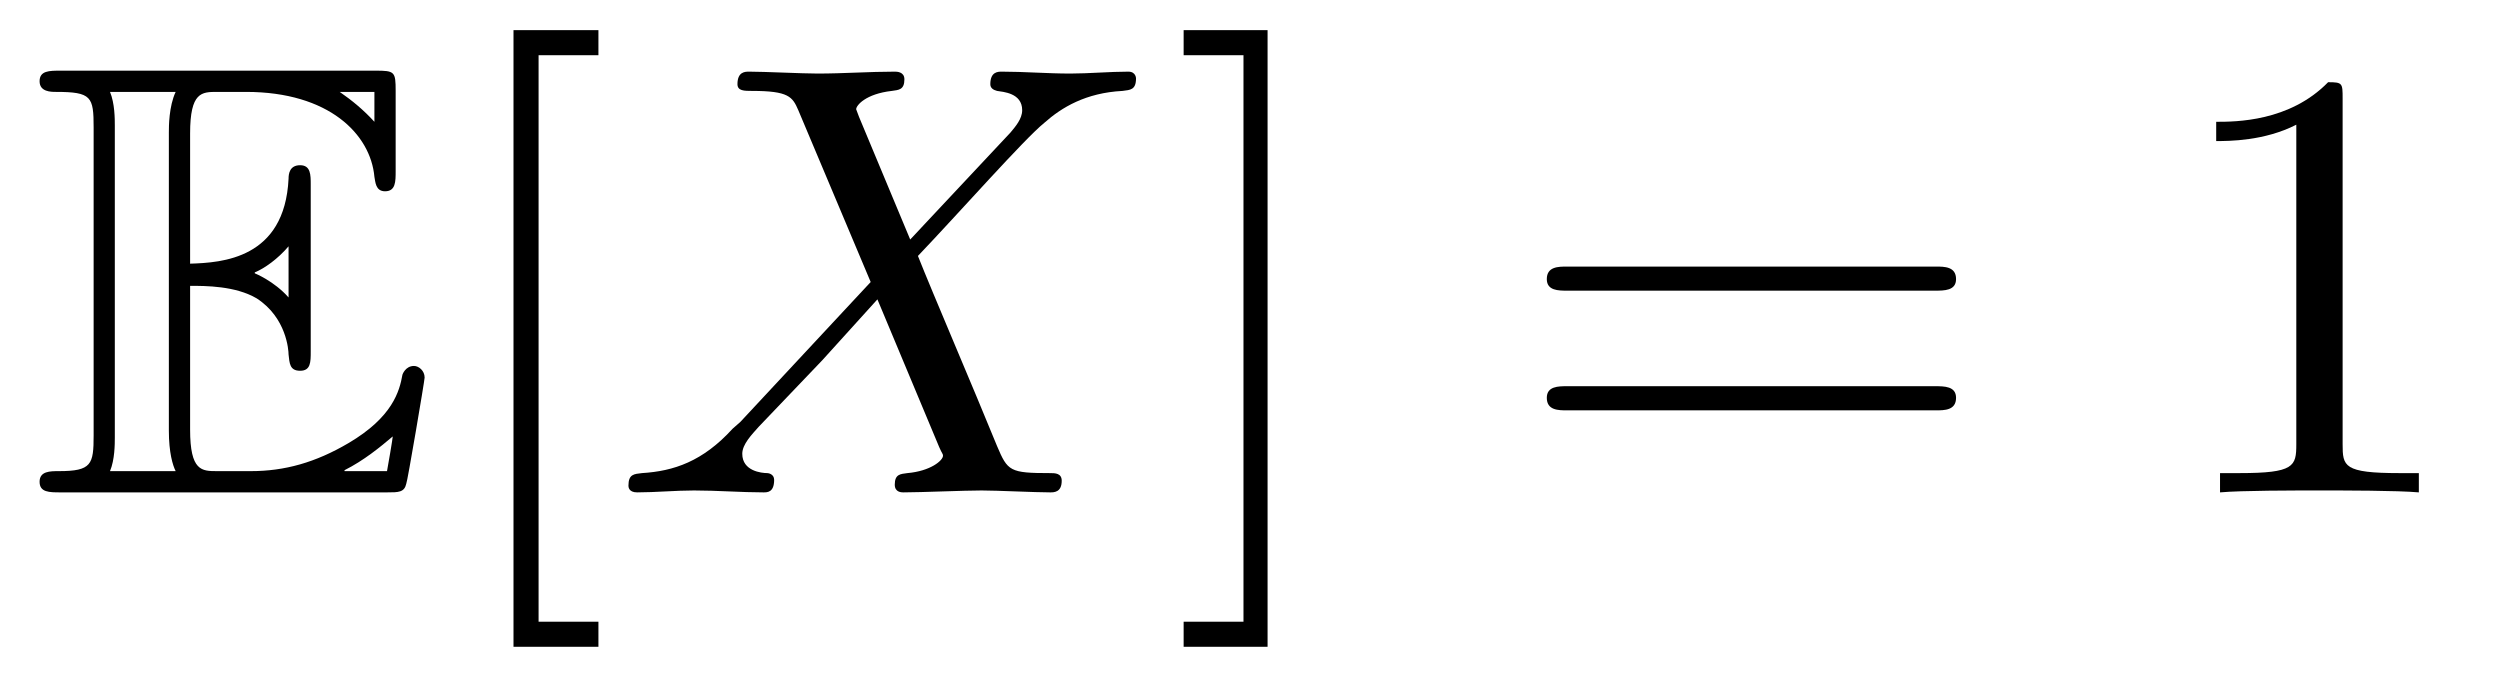
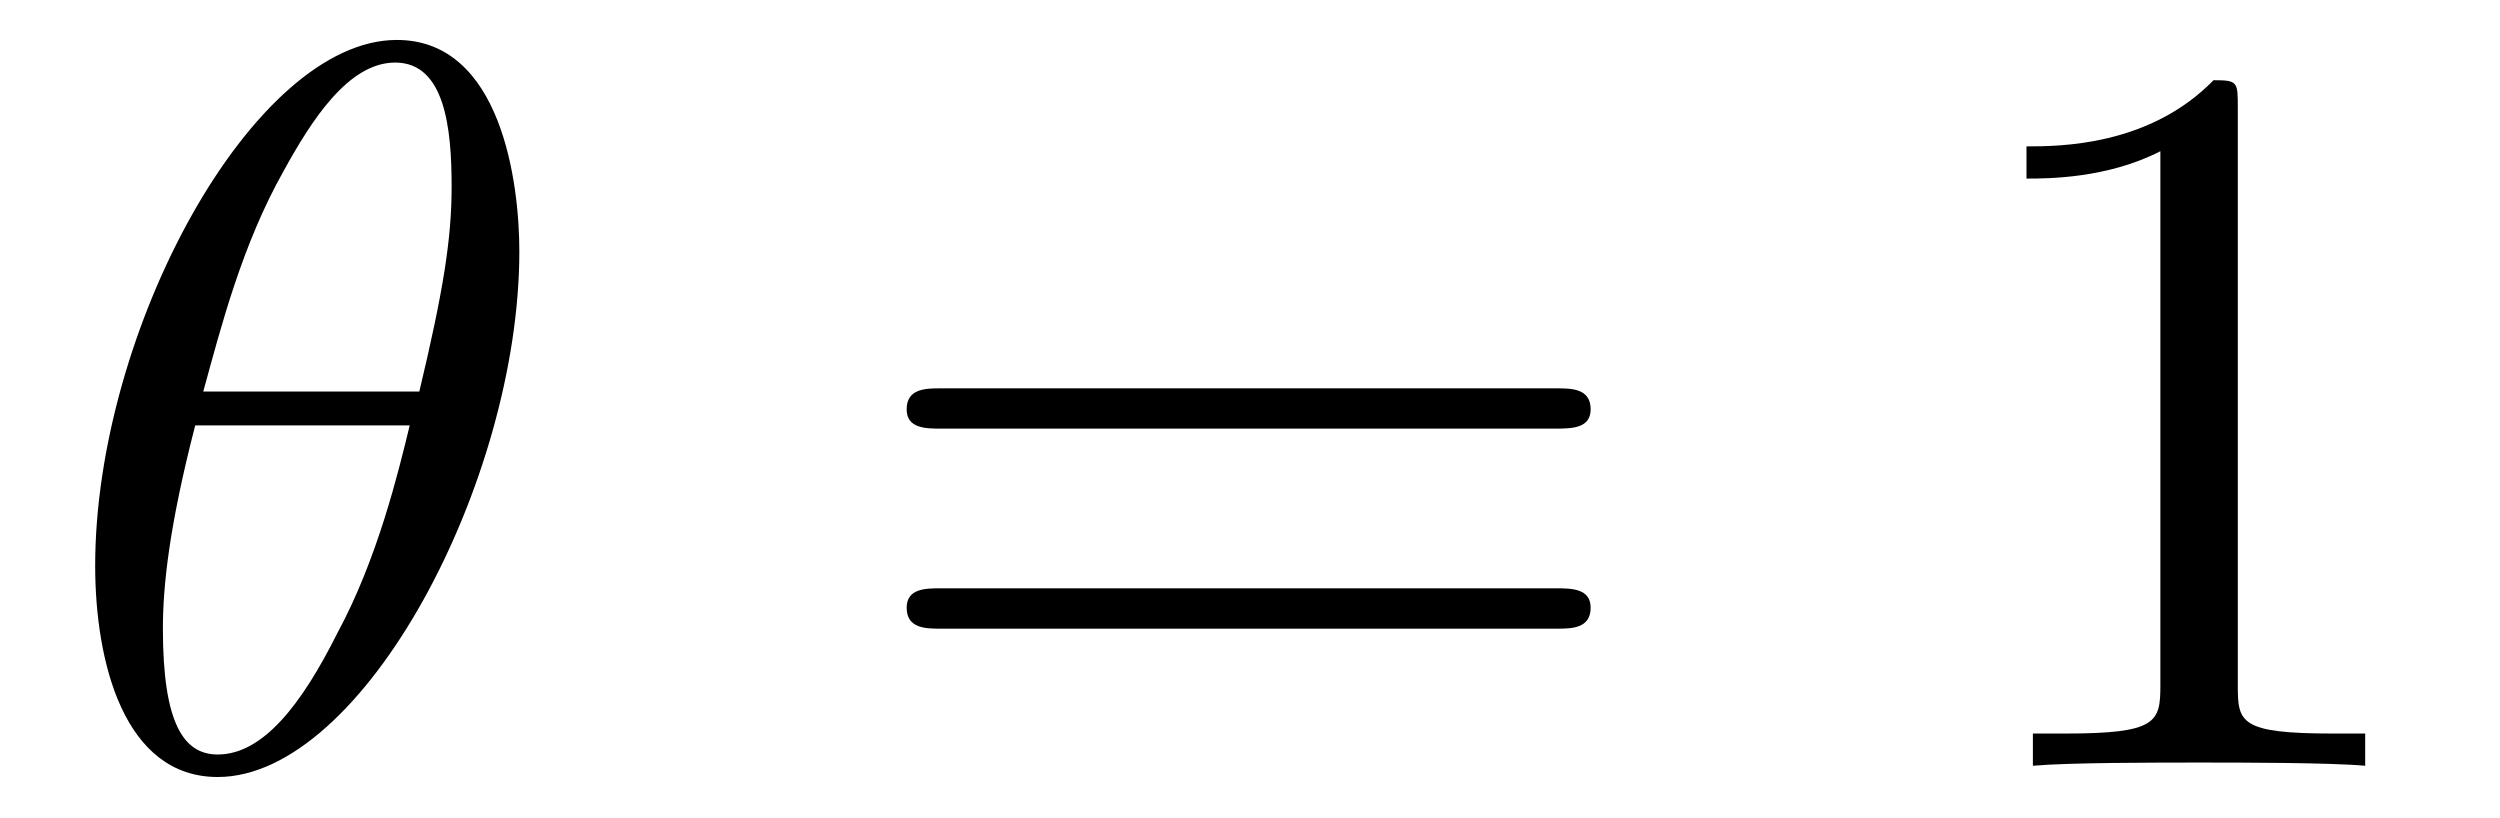
- <svg xmlns="http://www.w3.org/2000/svg" xmlns:xlink="http://www.w3.org/1999/xlink" viewBox="0 0 40.477 10.963">
+ <svg xmlns="http://www.w3.org/2000/svg" xmlns:xlink="http://www.w3.org/1999/xlink" viewBox="0 0 24.218 7.918">
  <defs>
    <g>
      <g id="glyph-0-0">
-         <path d="M 2.578 -3.344 C 2.828 -3.344 3.312 -3.344 3.656 -3.141 C 4.141 -2.828 4.172 -2.297 4.172 -2.234 C 4.188 -2.094 4.188 -1.969 4.359 -1.969 C 4.531 -1.969 4.531 -2.109 4.531 -2.281 L 4.531 -4.984 C 4.531 -5.141 4.531 -5.297 4.359 -5.297 C 4.188 -5.297 4.172 -5.156 4.172 -5.078 C 4.109 -3.781 3.094 -3.719 2.578 -3.703 L 2.578 -5.812 C 2.578 -6.484 2.766 -6.484 3.016 -6.484 L 3.484 -6.484 C 4.828 -6.484 5.5 -5.797 5.562 -5.109 C 5.578 -5.031 5.578 -4.875 5.734 -4.875 C 5.906 -4.875 5.906 -5.031 5.906 -5.203 L 5.906 -6.5 C 5.906 -6.812 5.891 -6.828 5.578 -6.828 L 0.484 -6.828 C 0.297 -6.828 0.141 -6.828 0.141 -6.656 C 0.141 -6.484 0.328 -6.484 0.406 -6.484 C 0.984 -6.484 1.016 -6.406 1.016 -5.906 L 1.016 -0.922 C 1.016 -0.453 0.984 -0.344 0.453 -0.344 C 0.312 -0.344 0.141 -0.344 0.141 -0.172 C 0.141 0 0.297 0 0.484 0 L 5.766 0 C 5.953 0 6.047 0 6.078 -0.141 C 6.094 -0.156 6.375 -1.812 6.375 -1.859 C 6.375 -1.969 6.281 -2.047 6.203 -2.047 C 6.062 -2.047 6.016 -1.906 6.016 -1.906 C 5.969 -1.641 5.859 -1.219 5.141 -0.797 C 4.609 -0.484 4.109 -0.344 3.562 -0.344 L 3.016 -0.344 C 2.766 -0.344 2.578 -0.344 2.578 -1.016 Z M 5.562 -6.484 L 5.562 -6 C 5.391 -6.188 5.203 -6.344 5 -6.484 Z M 3.625 -3.562 C 3.781 -3.625 4 -3.781 4.172 -3.984 L 4.172 -3.156 C 3.938 -3.422 3.625 -3.547 3.625 -3.547 Z M 1.359 -5.938 C 1.359 -6.047 1.359 -6.297 1.281 -6.484 L 2.344 -6.484 C 2.234 -6.25 2.234 -5.922 2.234 -5.828 L 2.234 -1 C 2.234 -0.641 2.297 -0.438 2.344 -0.344 L 1.281 -0.344 C 1.359 -0.531 1.359 -0.781 1.359 -0.891 Z M 5.078 -0.344 L 5.078 -0.359 C 5.391 -0.516 5.656 -0.734 5.859 -0.906 C 5.859 -0.875 5.781 -0.422 5.766 -0.344 Z M 5.078 -0.344 " />
+         <path d="M 4.531 -4.984 C 4.531 -5.641 4.359 -7.031 3.344 -7.031 C 1.953 -7.031 0.422 -4.219 0.422 -1.938 C 0.422 -1 0.703 0.109 1.609 0.109 C 3.016 0.109 4.531 -2.75 4.531 -4.984 Z M 1.469 -3.625 C 1.641 -4.25 1.844 -5.047 2.25 -5.766 C 2.516 -6.25 2.875 -6.812 3.328 -6.812 C 3.812 -6.812 3.875 -6.172 3.875 -5.609 C 3.875 -5.109 3.797 -4.609 3.562 -3.625 Z M 3.469 -3.297 C 3.359 -2.844 3.156 -2 2.766 -1.281 C 2.422 -0.594 2.047 -0.109 1.609 -0.109 C 1.281 -0.109 1.078 -0.406 1.078 -1.328 C 1.078 -1.75 1.141 -2.328 1.391 -3.297 Z M 3.469 -3.297 " />
      </g>
      <g id="glyph-1-0">
-         <path d="M 2.547 2.5 L 2.547 2.094 L 1.578 2.094 L 1.578 -7.078 L 2.547 -7.078 L 2.547 -7.484 L 1.172 -7.484 L 1.172 2.5 Z M 2.547 2.5 " />
+         <path d="M 6.844 -3.266 C 7 -3.266 7.188 -3.266 7.188 -3.453 C 7.188 -3.656 7 -3.656 6.859 -3.656 L 0.891 -3.656 C 0.75 -3.656 0.562 -3.656 0.562 -3.453 C 0.562 -3.266 0.75 -3.266 0.891 -3.266 Z M 6.859 -1.328 C 7 -1.328 7.188 -1.328 7.188 -1.531 C 7.188 -1.719 7 -1.719 6.844 -1.719 L 0.891 -1.719 C 0.75 -1.719 0.562 -1.719 0.562 -1.531 C 0.562 -1.328 0.75 -1.328 0.891 -1.328 Z M 6.859 -1.328 " />
      </g>
      <g id="glyph-1-1">
-         <path d="M 1.578 -7.484 L 0.219 -7.484 L 0.219 -7.078 L 1.188 -7.078 L 1.188 2.094 L 0.219 2.094 L 0.219 2.5 L 1.578 2.5 Z M 1.578 -7.484 " />
-       </g>
-       <g id="glyph-1-2">
-         <path d="M 6.844 -3.266 C 7 -3.266 7.188 -3.266 7.188 -3.453 C 7.188 -3.656 7 -3.656 6.859 -3.656 L 0.891 -3.656 C 0.75 -3.656 0.562 -3.656 0.562 -3.453 C 0.562 -3.266 0.75 -3.266 0.891 -3.266 Z M 6.859 -1.328 C 7 -1.328 7.188 -1.328 7.188 -1.531 C 7.188 -1.719 7 -1.719 6.844 -1.719 L 0.891 -1.719 C 0.75 -1.719 0.562 -1.719 0.562 -1.531 C 0.562 -1.328 0.75 -1.328 0.891 -1.328 Z M 6.859 -1.328 " />
-       </g>
-       <g id="glyph-1-3">
        <path d="M 2.938 -6.375 C 2.938 -6.625 2.938 -6.641 2.703 -6.641 C 2.078 -6 1.203 -6 0.891 -6 L 0.891 -5.688 C 1.094 -5.688 1.672 -5.688 2.188 -5.953 L 2.188 -0.781 C 2.188 -0.422 2.156 -0.312 1.266 -0.312 L 0.953 -0.312 L 0.953 0 C 1.297 -0.031 2.156 -0.031 2.562 -0.031 C 2.953 -0.031 3.828 -0.031 4.172 0 L 4.172 -0.312 L 3.859 -0.312 C 2.953 -0.312 2.938 -0.422 2.938 -0.781 Z M 2.938 -6.375 " />
-       </g>
-       <g id="glyph-2-0">
-         <path d="M 4.828 -4.094 L 4 -6.078 C 3.969 -6.156 3.953 -6.203 3.953 -6.203 C 3.953 -6.266 4.109 -6.453 4.531 -6.5 C 4.641 -6.516 4.734 -6.516 4.734 -6.688 C 4.734 -6.812 4.609 -6.812 4.578 -6.812 C 4.172 -6.812 3.75 -6.781 3.328 -6.781 C 3.078 -6.781 2.469 -6.812 2.219 -6.812 C 2.156 -6.812 2.031 -6.812 2.031 -6.609 C 2.031 -6.5 2.141 -6.5 2.266 -6.5 C 2.859 -6.5 2.922 -6.406 3.016 -6.188 L 4.188 -3.406 L 2.078 -1.141 L 1.953 -1.031 C 1.469 -0.5 1 -0.344 0.484 -0.312 C 0.359 -0.297 0.266 -0.297 0.266 -0.109 C 0.266 -0.094 0.266 0 0.406 0 C 0.703 0 1.031 -0.031 1.328 -0.031 C 1.703 -0.031 2.094 0 2.453 0 C 2.516 0 2.625 0 2.625 -0.203 C 2.625 -0.297 2.531 -0.312 2.516 -0.312 C 2.422 -0.312 2.109 -0.344 2.109 -0.625 C 2.109 -0.781 2.266 -0.938 2.375 -1.062 L 3.406 -2.141 L 4.297 -3.125 L 5.297 -0.734 C 5.344 -0.625 5.359 -0.625 5.359 -0.594 C 5.359 -0.516 5.156 -0.344 4.781 -0.312 C 4.672 -0.297 4.578 -0.297 4.578 -0.125 C 4.578 0 4.688 0 4.719 0 C 5 0 5.703 -0.031 5.984 -0.031 C 6.234 -0.031 6.844 0 7.094 0 C 7.156 0 7.281 0 7.281 -0.188 C 7.281 -0.312 7.172 -0.312 7.094 -0.312 C 6.438 -0.312 6.406 -0.344 6.234 -0.75 C 5.859 -1.672 5.188 -3.234 4.953 -3.828 C 5.625 -4.531 6.672 -5.719 7 -5.984 C 7.281 -6.234 7.672 -6.469 8.266 -6.5 C 8.391 -6.516 8.484 -6.516 8.484 -6.703 C 8.484 -6.703 8.484 -6.812 8.359 -6.812 C 8.062 -6.812 7.719 -6.781 7.422 -6.781 C 7.047 -6.781 6.672 -6.812 6.312 -6.812 C 6.25 -6.812 6.125 -6.812 6.125 -6.609 C 6.125 -6.547 6.172 -6.516 6.234 -6.5 C 6.328 -6.484 6.641 -6.469 6.641 -6.188 C 6.641 -6.047 6.531 -5.922 6.453 -5.828 Z M 4.828 -4.094 " />
      </g>
    </g>
    <clipPath id="clip-0">
-       <path clip-rule="nonzero" d="M 8 0 L 10 0 L 10 10.965 L 8 10.965 Z M 8 0 " />
+       <path clip-rule="nonzero" d="M 0 0 L 6 0 L 6 7.918 L 0 7.918 Z M 0 0 " />
    </clipPath>
    <clipPath id="clip-1">
-       <path clip-rule="nonzero" d="M 19 0 L 21 0 L 21 10.965 L 19 10.965 Z M 19 0 " />
+       <path clip-rule="nonzero" d="M 19 0 L 23 0 L 23 7.918 L 19 7.918 Z M 19 0 " />
    </clipPath>
  </defs>
-   <g fill="rgb(0%, 0%, 0%)" fill-opacity="1">
-     <use xlink:href="#glyph-0-0" x="0.5" y="7.972" />
-   </g>
  <g clip-path="url(#clip-0)">
    <g fill="rgb(0%, 0%, 0%)" fill-opacity="1">
-       <use xlink:href="#glyph-1-0" x="7.142" y="7.972" />
+       <use xlink:href="#glyph-0-0" x="0.5" y="7.418" />
    </g>
  </g>
  <g fill="rgb(0%, 0%, 0%)" fill-opacity="1">
-     <use xlink:href="#glyph-2-0" x="9.909" y="7.972" />
+     <use xlink:href="#glyph-1-0" x="8.221" y="7.418" />
  </g>
  <g clip-path="url(#clip-1)">
    <g fill="rgb(0%, 0%, 0%)" fill-opacity="1">
-       <use xlink:href="#glyph-1-1" x="18.945" y="7.972" />
+       <use xlink:href="#glyph-1-1" x="18.74" y="7.418" />
    </g>
  </g>
-   <g fill="rgb(0%, 0%, 0%)" fill-opacity="1">
-     <use xlink:href="#glyph-1-2" x="24.482" y="7.972" />
-   </g>
-   <g fill="rgb(0%, 0%, 0%)" fill-opacity="1">
-     <use xlink:href="#glyph-1-3" x="34.991" y="7.972" />
-   </g>
</svg>
